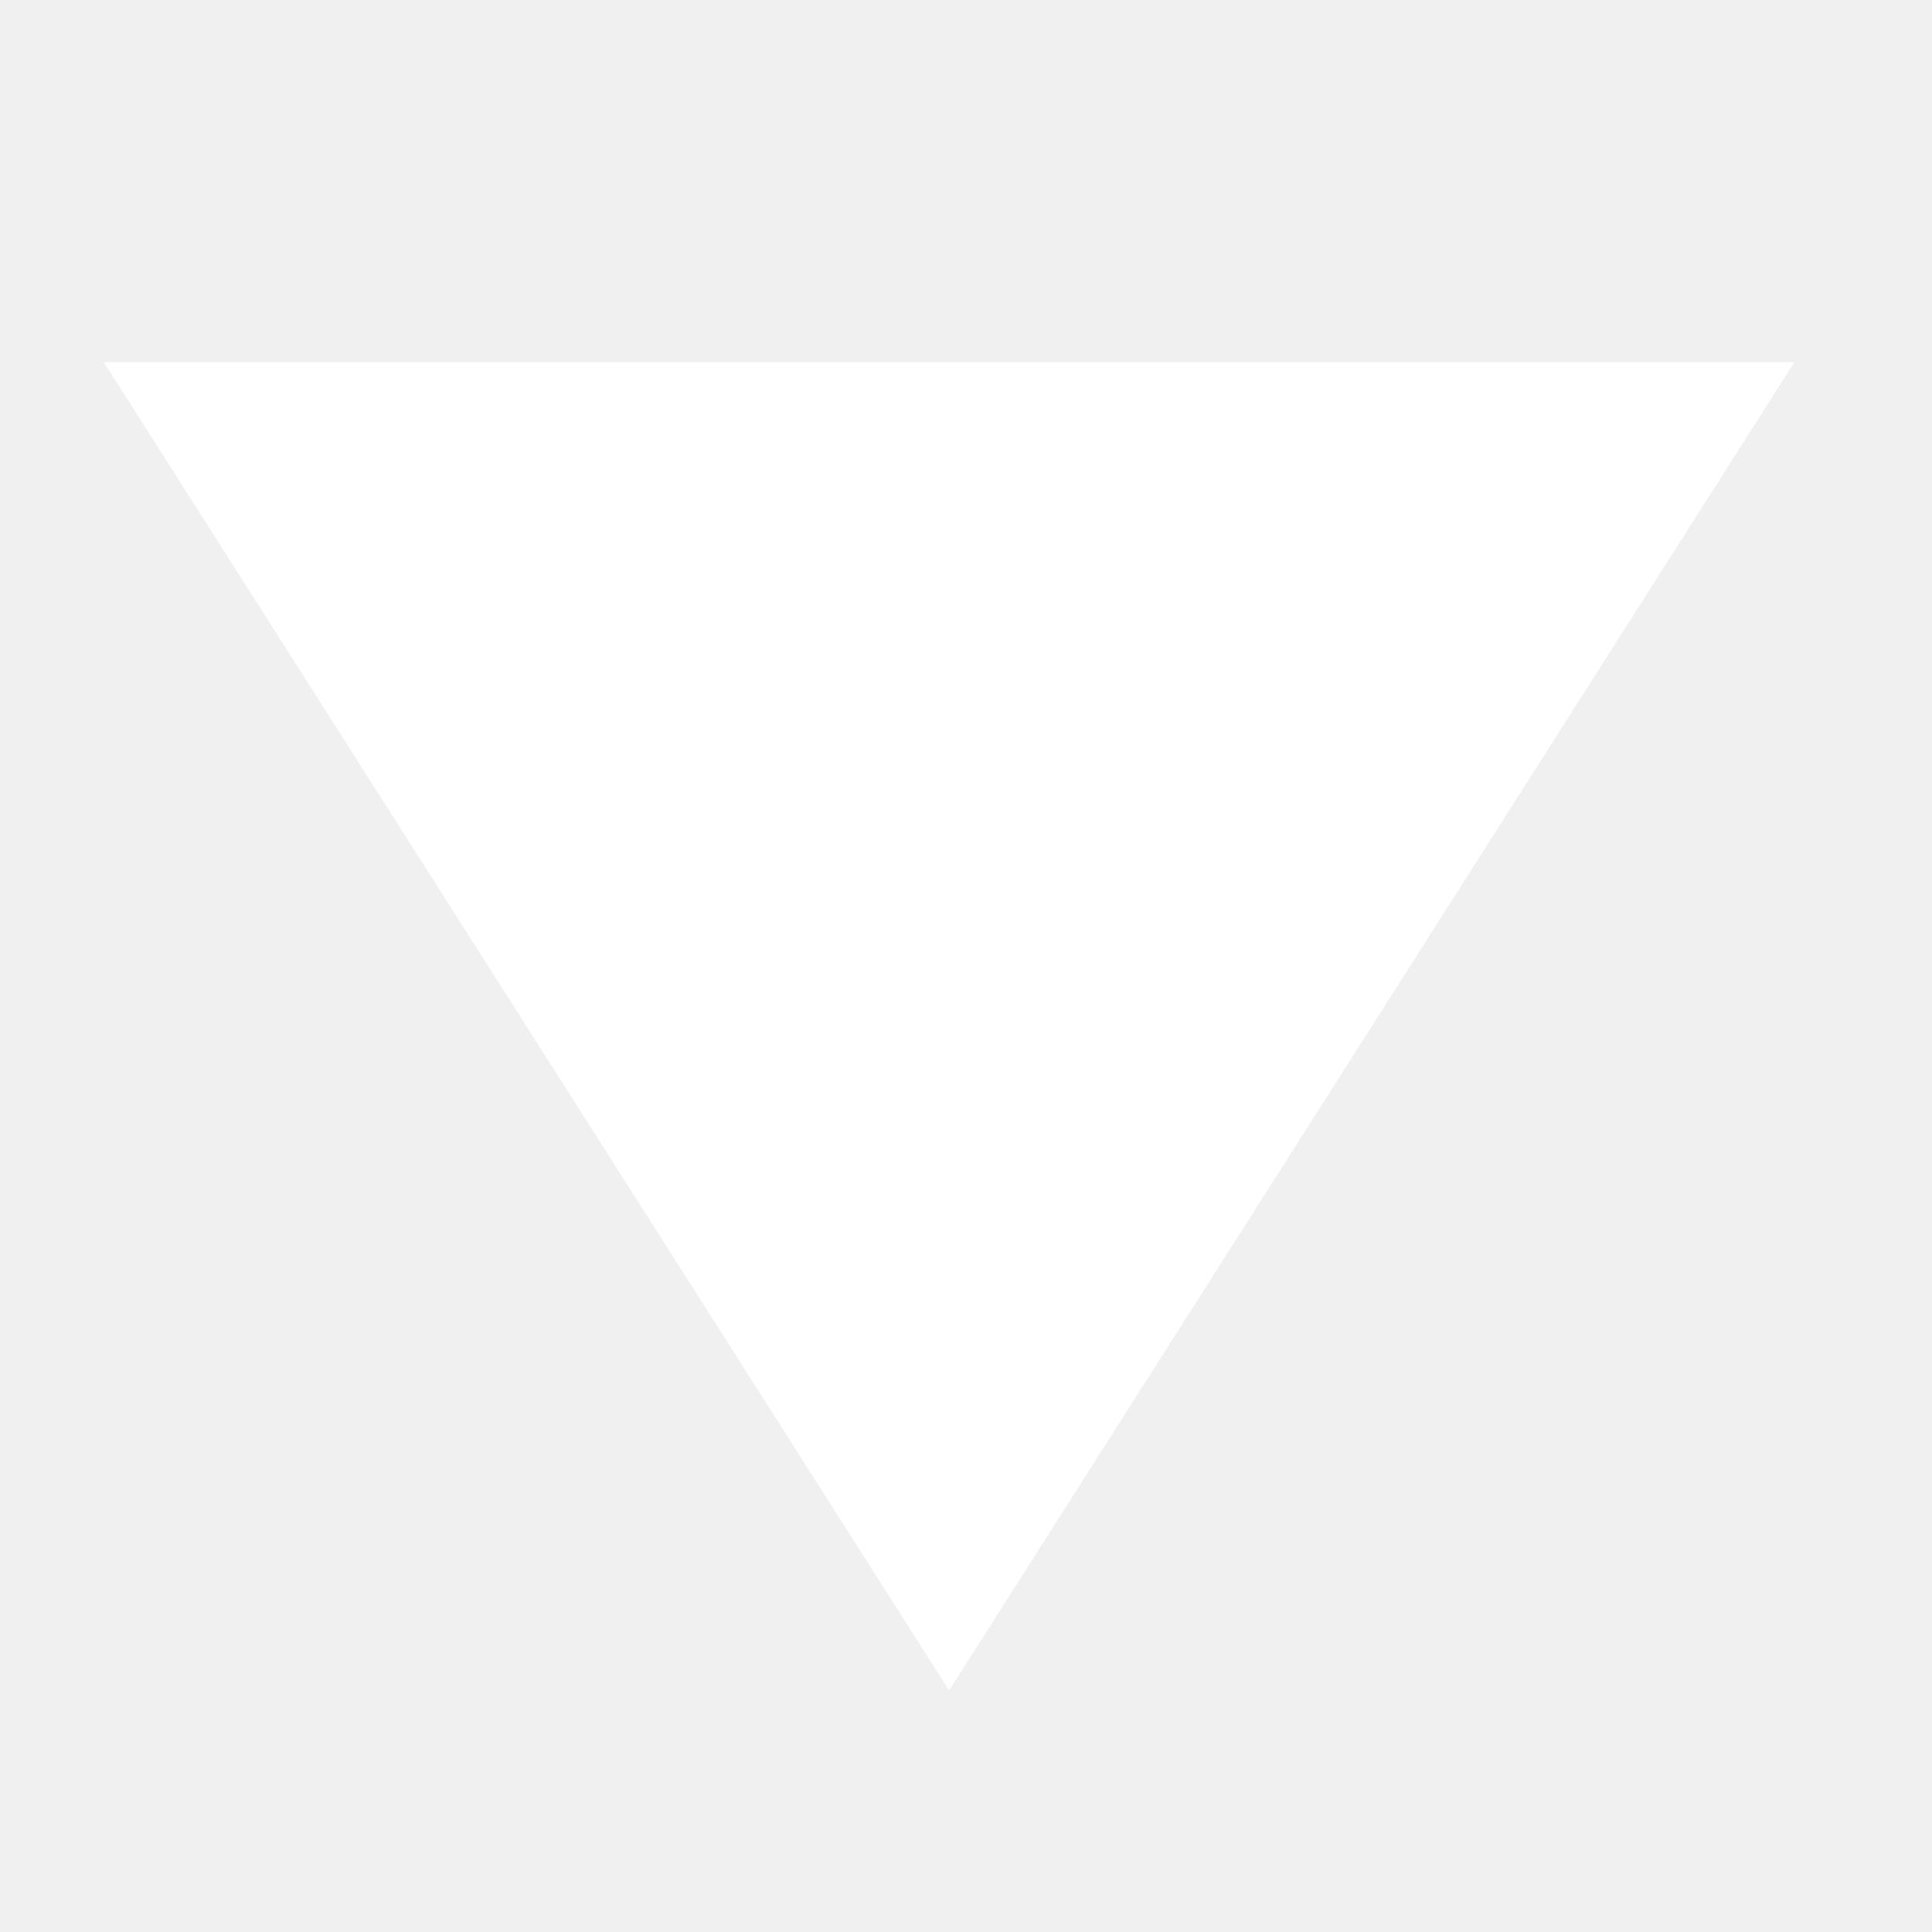
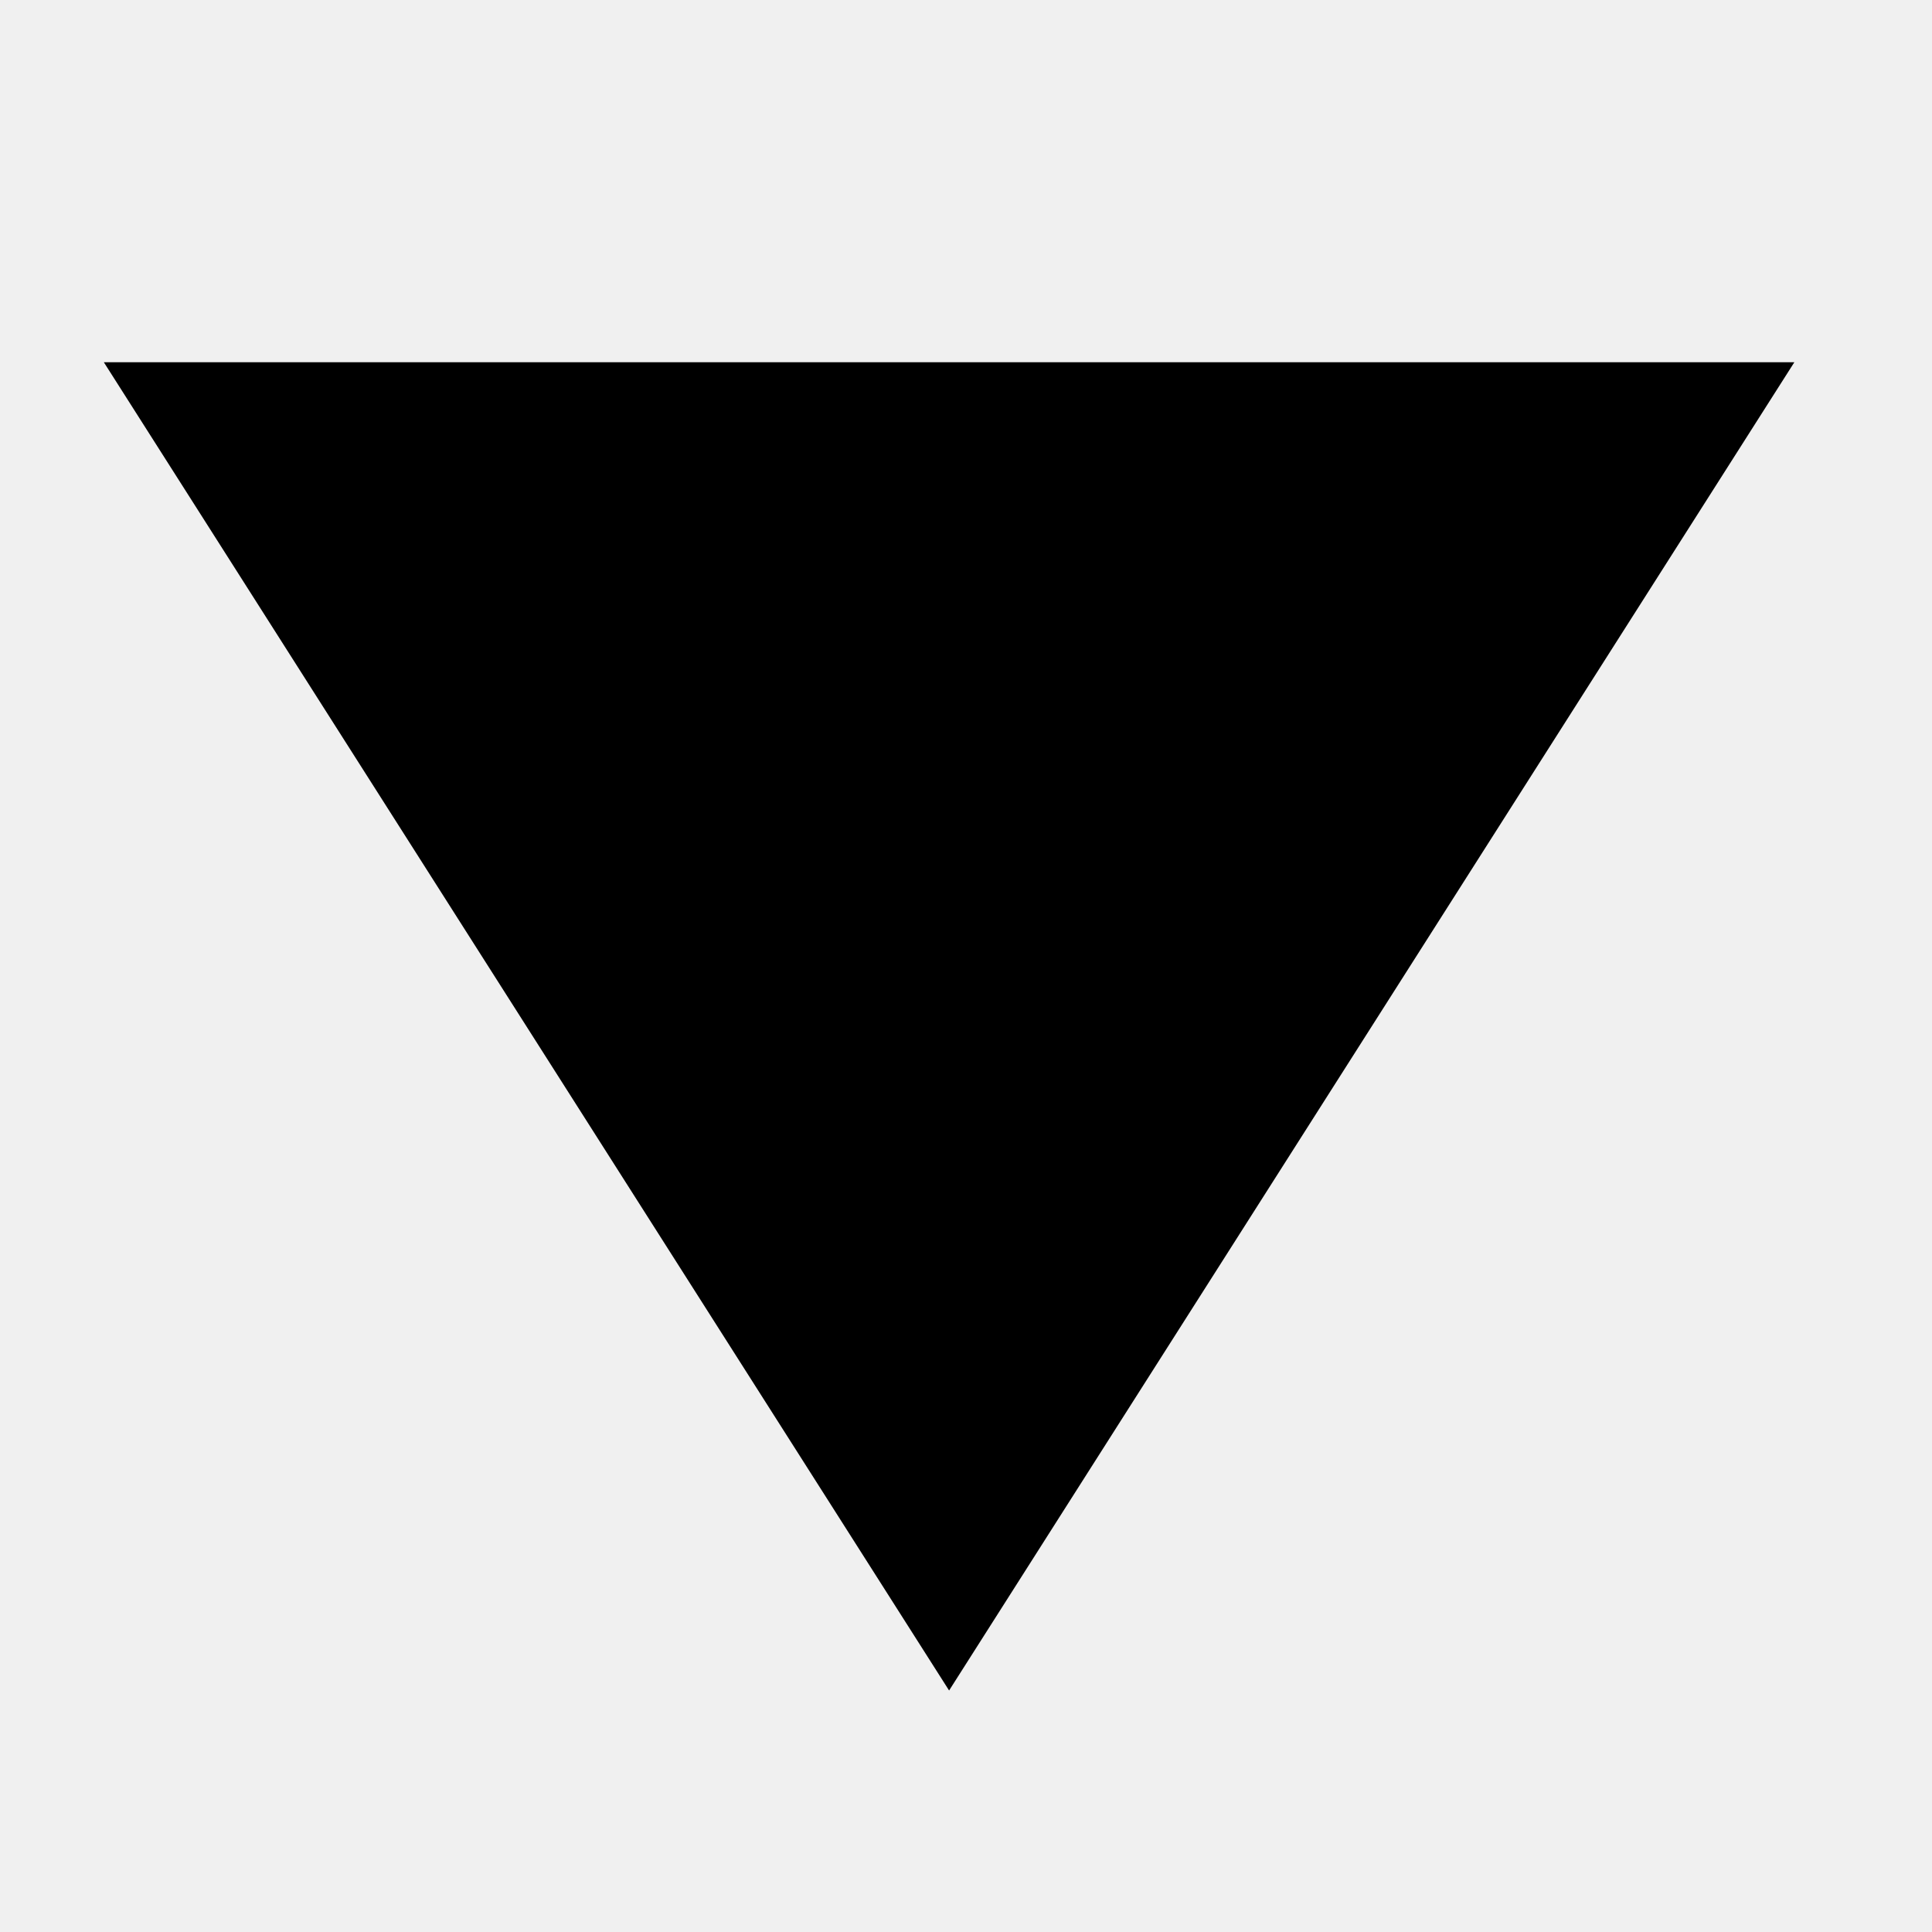
- <svg xmlns="http://www.w3.org/2000/svg" version="1.1" width="11px" height="11px" fill="#FFFFFF" viewBox="0 0 24 24">
+ <svg xmlns="http://www.w3.org/2000/svg" version="1.1" width="11px" height="11px" tint="true" viewBox="0 0 24 24">
  <path d="M8,5.14V19.14L19,12.14L8,5.14Z" transform="rotate(90 12 12) scale(1.5) translate(-5 -4)" />
</svg>
